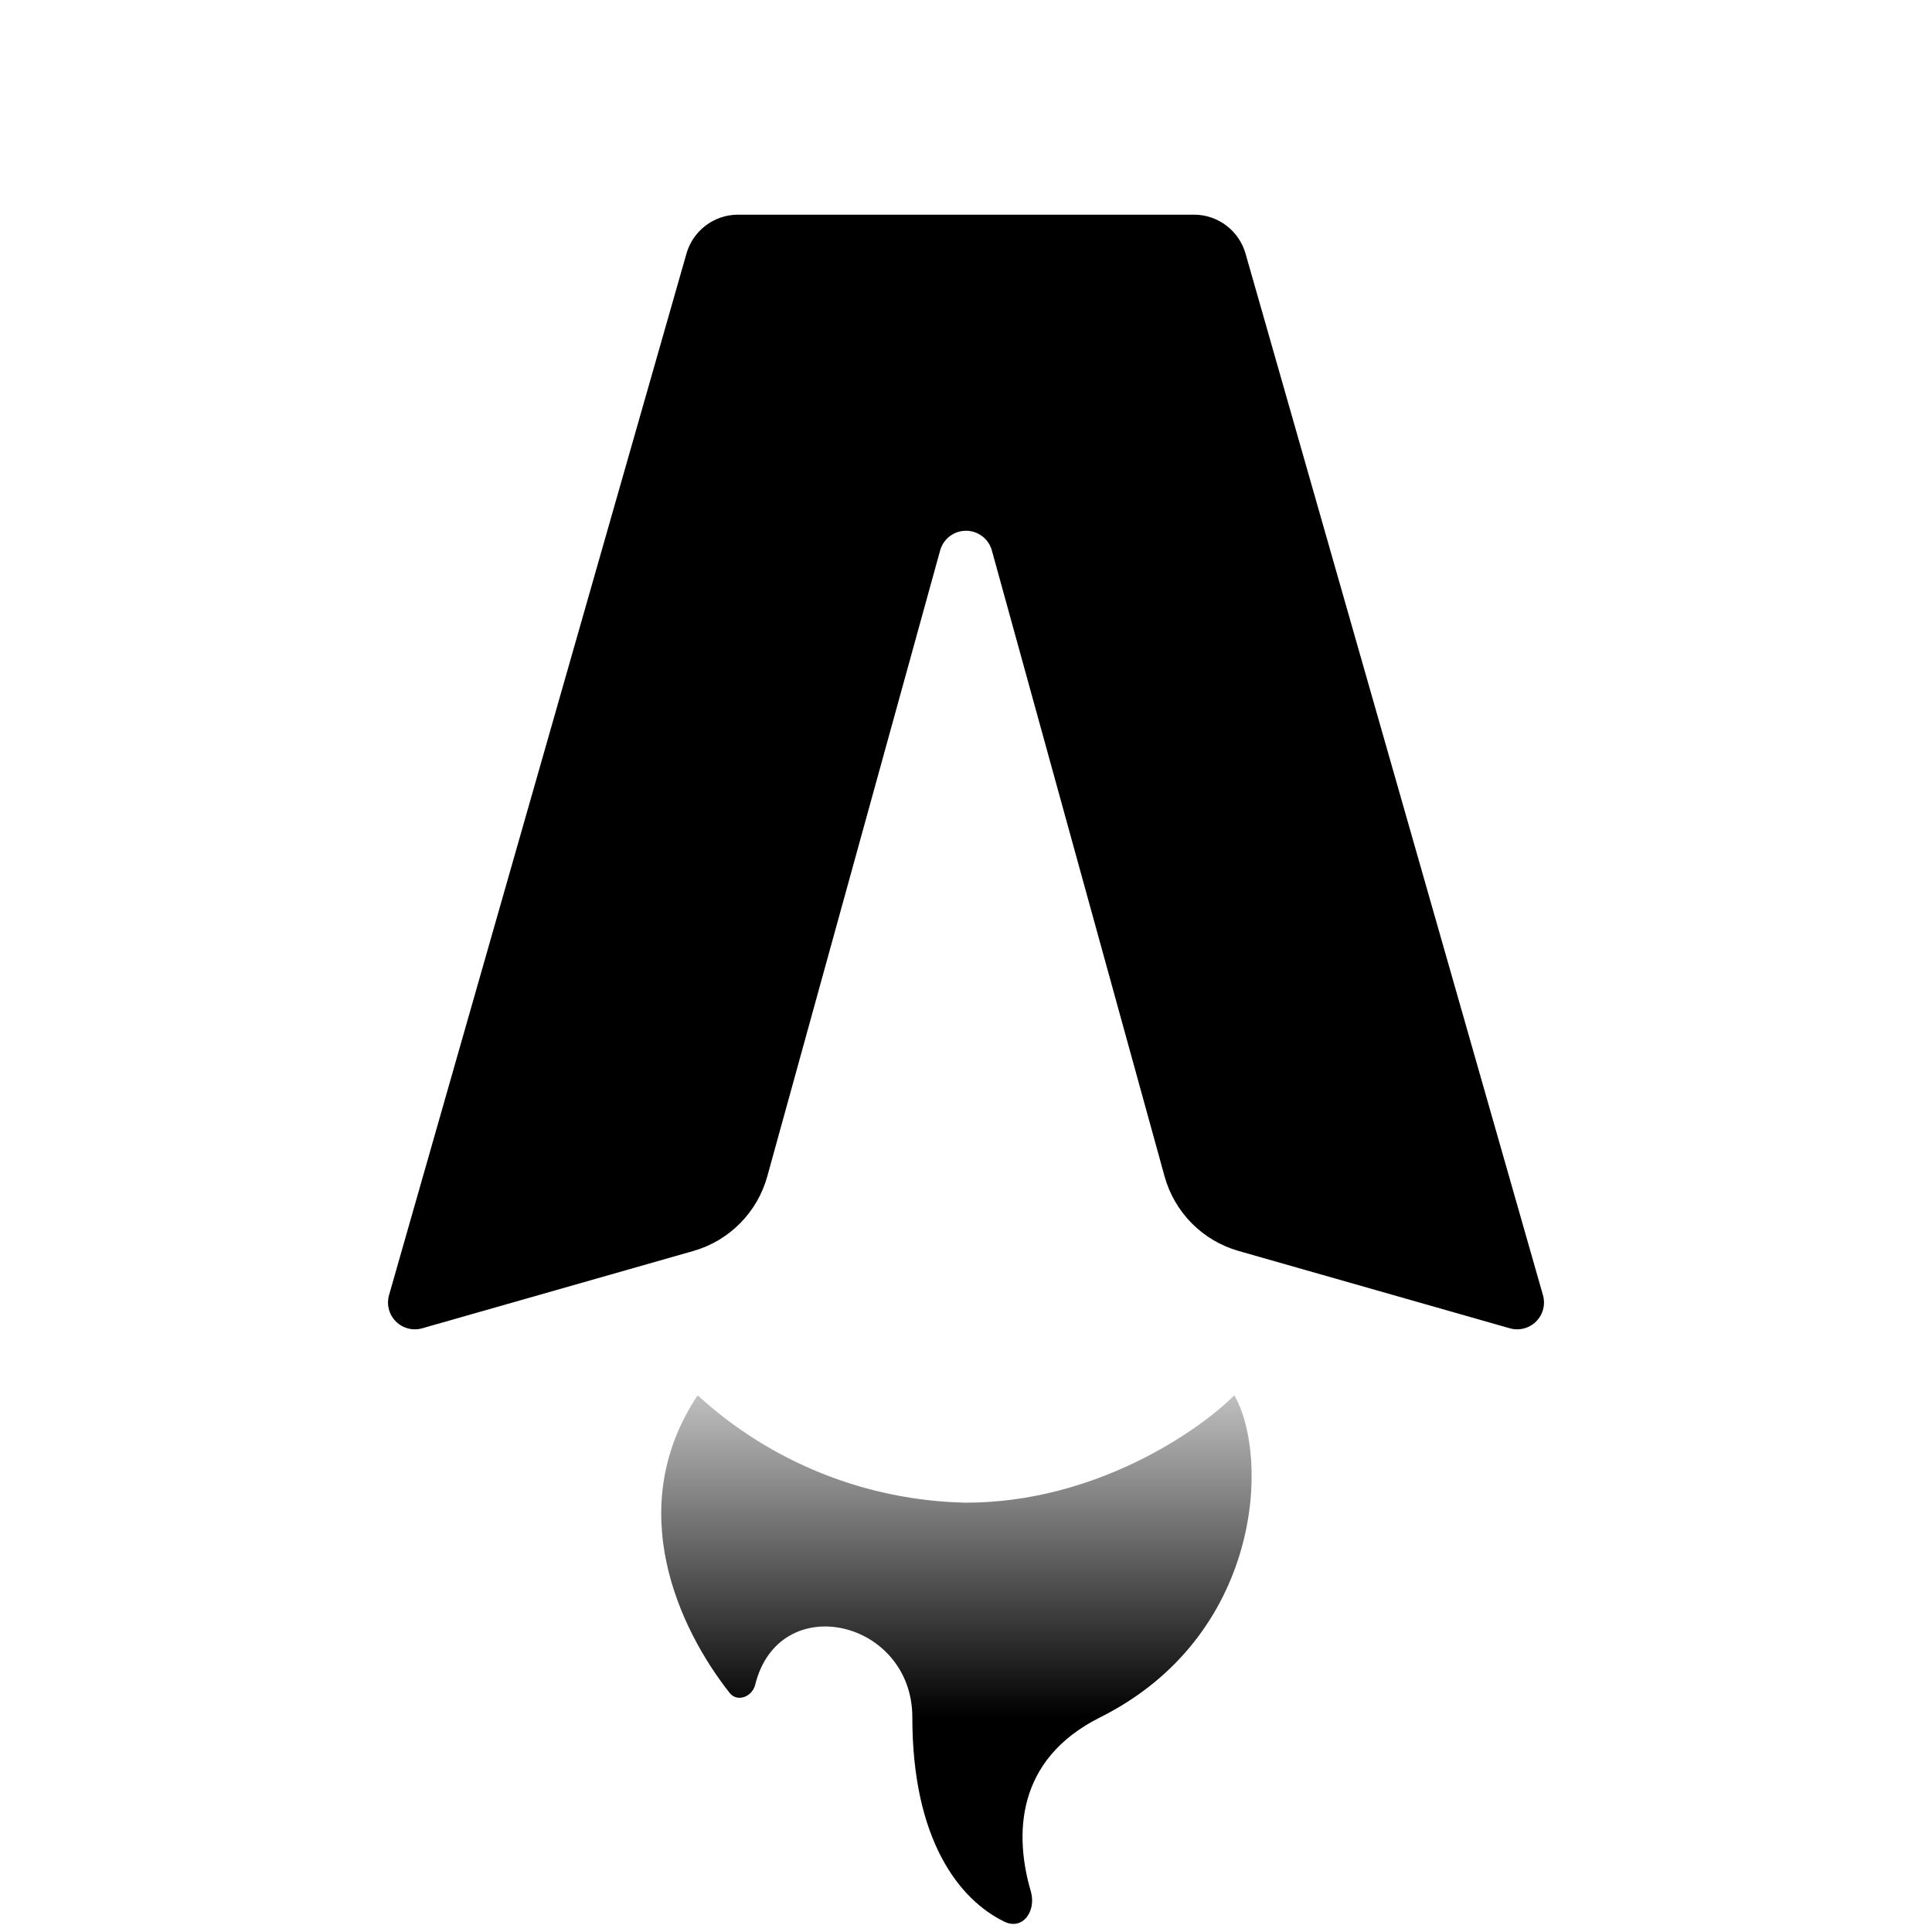
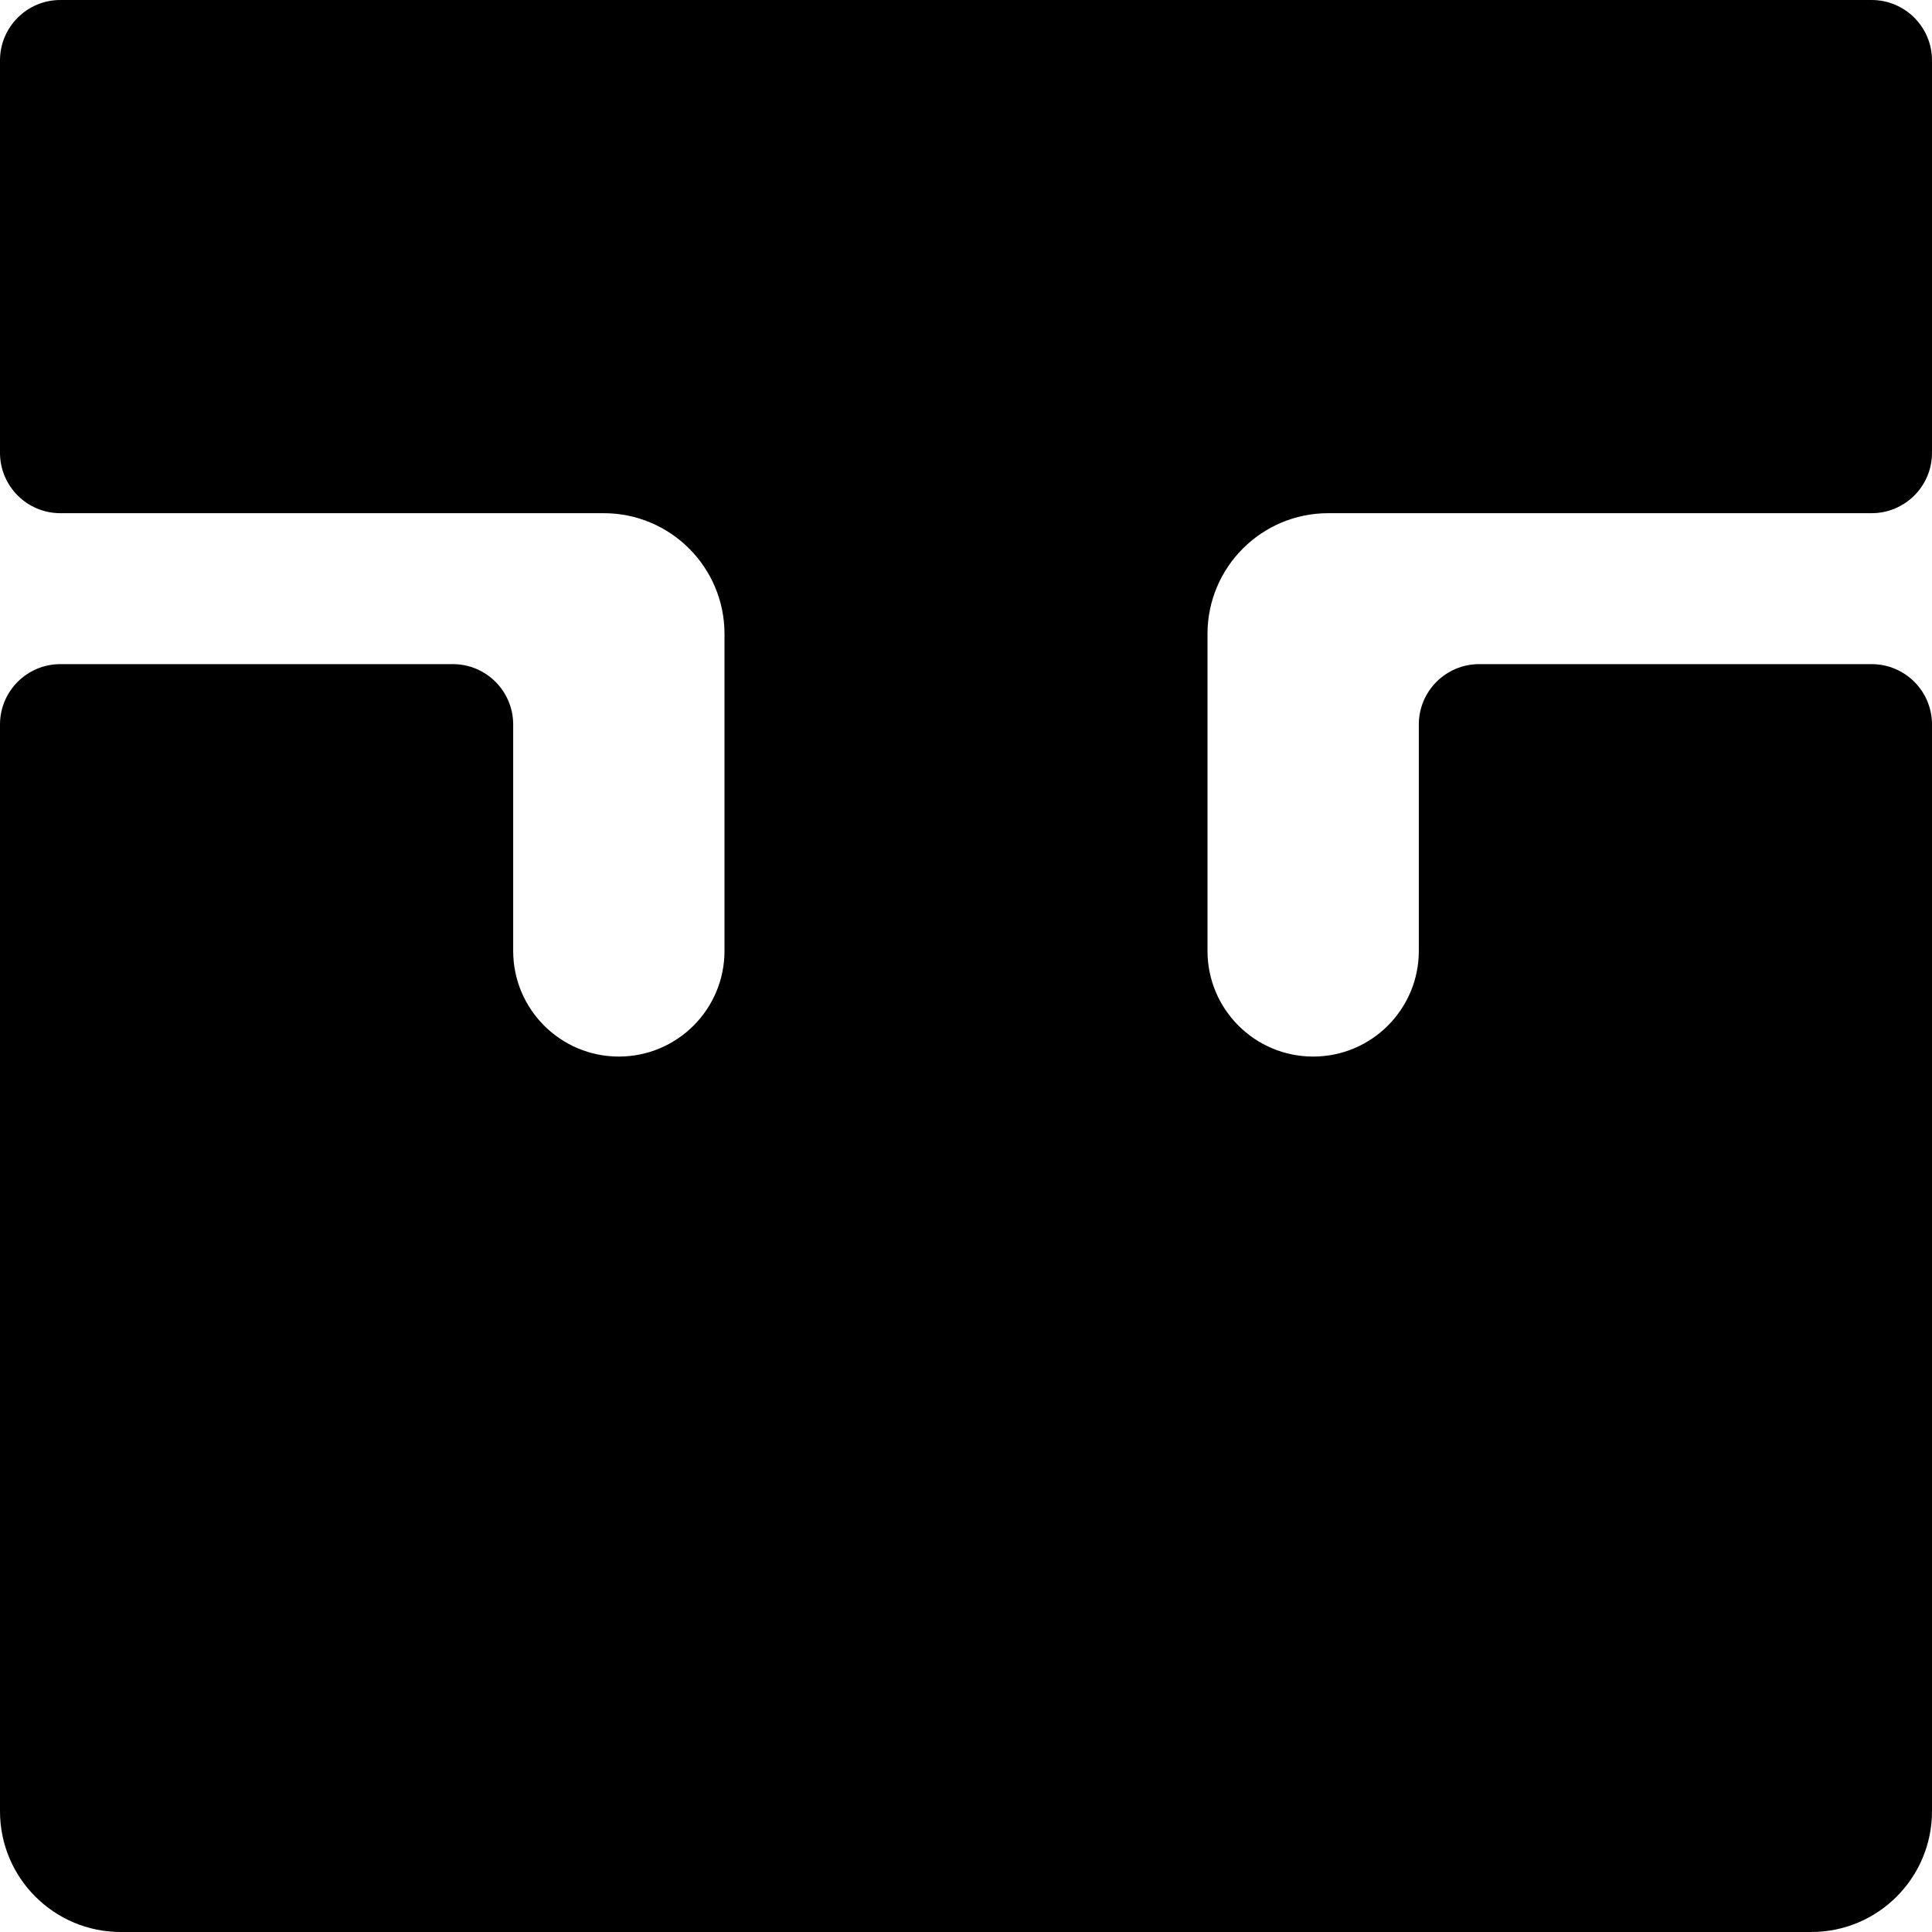
- <svg xmlns="http://www.w3.org/2000/svg" fill="none" viewBox="0 0 36 36">
-   <path fill="#000" d="M22.25 4h-8.5a1 1 0 0 0-.96.73l-5.54 19.4a.5.5 0 0 0 .62.62l5.05-1.44a2 2 0 0 0 1.38-1.4l3.22-11.66a.5.5 0 0 1 .96 0l3.22 11.67a2 2 0 0 0 1.38 1.39l5.05 1.44a.5.5 0 0 0 .62-.62l-5.54-19.4a1 1 0 0 0-.96-.73Z" />
-   <path fill="url(#gradient)" d="M18 28a7.63 7.63 0 0 1-5-2c-1.4 2.1-.35 4.35.6 5.55.14.17.41.07.47-.15.44-1.8 2.93-1.22 2.93.6 0 2.28.87 3.4 1.72 3.81.34.16.59-.2.49-.56-.31-1.05-.29-2.46 1.29-3.25 3-1.5 3.17-4.83 2.5-6-.67.67-2.6 2-5 2Z" />
-   <defs>
-     <linearGradient id="gradient" x1="16" x2="16" y1="32" y2="24" gradientUnits="userSpaceOnUse">
-       <stop stop-color="#000" />
-       <stop offset="1" stop-color="#000" stop-opacity="0" />
-     </linearGradient>
-   </defs>
-   <style>
-     @media (prefers-color-scheme:dark){:root{filter:invert(100%)}}
-   </style>
+ <svg xmlns="http://www.w3.org/2000/svg" width="160" height="160" viewBox="0 0 160 160" fill="none">
+   <path d="M155 0H5C2.239 0 0 2.239 0 5V37.5C0 40.261 2.239 42.5 5 42.5H50C55.523 42.5 60 46.977 60 52.5V78.75C60 83.582 56.083 87.5 51.25 87.5C46.417 87.5 42.5 83.582 42.5 78.75V60C42.5 57.239 40.261 55 37.5 55H5C2.239 55 0 57.239 0 60V150C0 155.523 4.477 160 10 160H150C155.523 160 160 155.523 160 150V60C160 57.239 157.761 55 155 55H122.5C119.739 55 117.5 57.239 117.5 60V78.75C117.5 83.582 113.582 87.5 108.75 87.5C103.918 87.5 100 83.582 100 78.75V52.5C100 46.977 104.477 42.5 110 42.5H155C157.761 42.5 160 40.261 160 37.5V5C160 2.239 157.761 0 155 0Z" fill="black" />
</svg>
